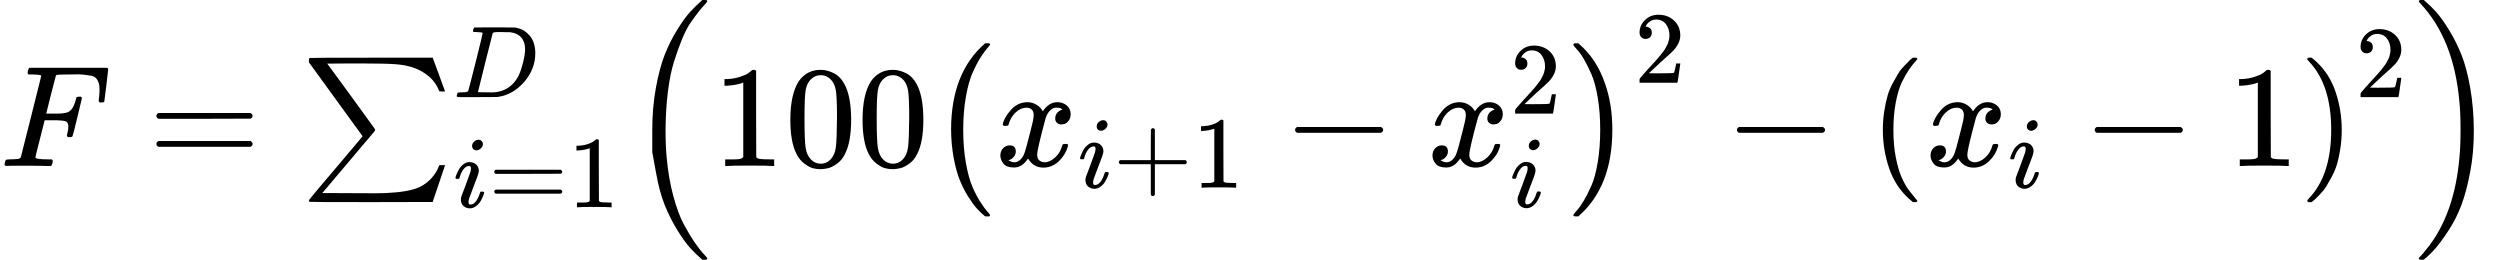
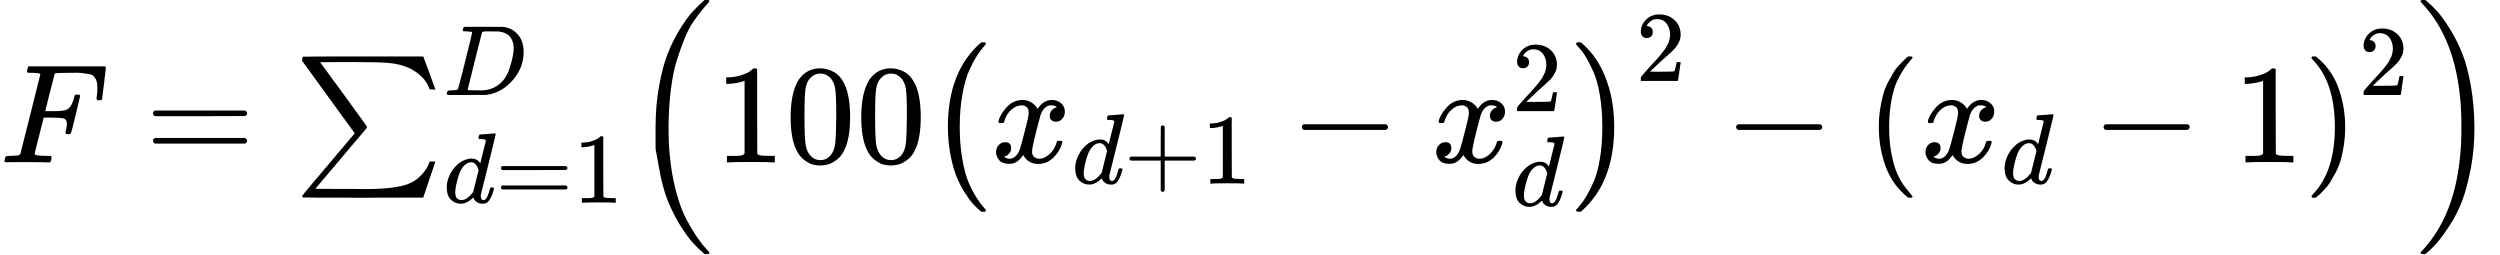
- <svg xmlns="http://www.w3.org/2000/svg" xmlns:xlink="http://www.w3.org/1999/xlink" width="39.162ex" height="4.07ex" viewBox="0 -1149.5 17309.8 1799" aria-hidden="true" style="">
+ <svg xmlns="http://www.w3.org/2000/svg" xmlns:xlink="http://www.w3.org/1999/xlink" width="40.034ex" height="4.07ex" viewBox="0 -1149.5 17695.1 1799" aria-hidden="true" style="">
  <defs>
-     <path id="MJX-356-TEX-I-1D439" d="M48 1Q31 1 31 11Q31 13 34 25Q38 41 42 43T65 46Q92 46 125 49Q139 52 144 61Q146 66 215 342T285 622Q285 629 281 629Q273 632 228 634H197Q191 640 191 642T193 659Q197 676 203 680H742Q749 676 749 669Q749 664 736 557T722 447Q720 440 702 440H690Q683 445 683 453Q683 454 686 477T689 530Q689 560 682 579T663 610T626 626T575 633T503 634H480Q398 633 393 631Q388 629 386 623Q385 622 352 492L320 363H375Q378 363 398 363T426 364T448 367T472 374T489 386Q502 398 511 419T524 457T529 475Q532 480 548 480H560Q567 475 567 470Q567 467 536 339T502 207Q500 200 482 200H470Q463 206 463 212Q463 215 468 234T473 274Q473 303 453 310T364 317H309L277 190Q245 66 245 60Q245 46 334 46H359Q365 40 365 39T363 19Q359 6 353 0H336Q295 2 185 2Q120 2 86 2T48 1Z" />
-     <path id="MJX-356-TEX-N-3D" d="M56 347Q56 360 70 367H707Q722 359 722 347Q722 336 708 328L390 327H72Q56 332 56 347ZM56 153Q56 168 72 173H708Q722 163 722 153Q722 140 707 133H70Q56 140 56 153Z" />
-     <path id="MJX-356-TEX-SO-2211" d="M61 748Q64 750 489 750H913L954 640Q965 609 976 579T993 533T999 516H979L959 517Q936 579 886 621T777 682Q724 700 655 705T436 710H319Q183 710 183 709Q186 706 348 484T511 259Q517 250 513 244L490 216Q466 188 420 134T330 27L149 -187Q149 -188 362 -188Q388 -188 436 -188T506 -189Q679 -189 778 -162T936 -43Q946 -27 959 6H999L913 -249L489 -250Q65 -250 62 -248Q56 -246 56 -239Q56 -234 118 -161Q186 -81 245 -11L428 206Q428 207 242 462L57 717L56 728Q56 744 61 748Z" />
-     <path id="MJX-356-TEX-I-1D437" d="M287 628Q287 635 230 637Q207 637 200 638T193 647Q193 655 197 667T204 682Q206 683 403 683Q570 682 590 682T630 676Q702 659 752 597T803 431Q803 275 696 151T444 3L430 1L236 0H125H72Q48 0 41 2T33 11Q33 13 36 25Q40 41 44 43T67 46Q94 46 127 49Q141 52 146 61Q149 65 218 339T287 628ZM703 469Q703 507 692 537T666 584T629 613T590 629T555 636Q553 636 541 636T512 636T479 637H436Q392 637 386 627Q384 623 313 339T242 52Q242 48 253 48T330 47Q335 47 349 47T373 46Q499 46 581 128Q617 164 640 212T683 339T703 469Z" />
-     <path id="MJX-356-TEX-I-1D456" d="M184 600Q184 624 203 642T247 661Q265 661 277 649T290 619Q290 596 270 577T226 557Q211 557 198 567T184 600ZM21 287Q21 295 30 318T54 369T98 420T158 442Q197 442 223 419T250 357Q250 340 236 301T196 196T154 83Q149 61 149 51Q149 26 166 26Q175 26 185 29T208 43T235 78T260 137Q263 149 265 151T282 153Q302 153 302 143Q302 135 293 112T268 61T223 11T161 -11Q129 -11 102 10T74 74Q74 91 79 106T122 220Q160 321 166 341T173 380Q173 404 156 404H154Q124 404 99 371T61 287Q60 286 59 284T58 281T56 279T53 278T49 278T41 278H27Q21 284 21 287Z" />
-     <path id="MJX-356-TEX-N-31" d="M213 578L200 573Q186 568 160 563T102 556H83V602H102Q149 604 189 617T245 641T273 663Q275 666 285 666Q294 666 302 660V361L303 61Q310 54 315 52T339 48T401 46H427V0H416Q395 3 257 3Q121 3 100 0H88V46H114Q136 46 152 46T177 47T193 50T201 52T207 57T213 61V578Z" />
-     <path id="MJX-356-TEX-LO-28" d="M180 96T180 250T205 541T266 770T353 944T444 1069T527 1150H555Q561 1144 561 1141Q561 1137 545 1120T504 1072T447 995T386 878T330 721T288 513T272 251Q272 133 280 56Q293 -87 326 -209T399 -405T475 -531T536 -609T561 -640Q561 -643 555 -649H527Q483 -612 443 -568T353 -443T266 -270T205 -41Z" />
-     <path id="MJX-356-TEX-N-30" d="M96 585Q152 666 249 666Q297 666 345 640T423 548Q460 465 460 320Q460 165 417 83Q397 41 362 16T301 -15T250 -22Q224 -22 198 -16T137 16T82 83Q39 165 39 320Q39 494 96 585ZM321 597Q291 629 250 629Q208 629 178 597Q153 571 145 525T137 333Q137 175 145 125T181 46Q209 16 250 16Q290 16 318 46Q347 76 354 130T362 333Q362 478 354 524T321 597Z" />
-     <path id="MJX-356-TEX-SO-28" d="M152 251Q152 646 388 850H416Q422 844 422 841Q422 837 403 816T357 753T302 649T255 482T236 250Q236 124 255 19T301 -147T356 -251T403 -315T422 -340Q422 -343 416 -349H388Q359 -325 332 -296T271 -213T212 -97T170 56T152 251Z" />
-     <path id="MJX-356-TEX-I-1D465" d="M52 289Q59 331 106 386T222 442Q257 442 286 424T329 379Q371 442 430 442Q467 442 494 420T522 361Q522 332 508 314T481 292T458 288Q439 288 427 299T415 328Q415 374 465 391Q454 404 425 404Q412 404 406 402Q368 386 350 336Q290 115 290 78Q290 50 306 38T341 26Q378 26 414 59T463 140Q466 150 469 151T485 153H489Q504 153 504 145Q504 144 502 134Q486 77 440 33T333 -11Q263 -11 227 52Q186 -10 133 -10H127Q78 -10 57 16T35 71Q35 103 54 123T99 143Q142 143 142 101Q142 81 130 66T107 46T94 41L91 40Q91 39 97 36T113 29T132 26Q168 26 194 71Q203 87 217 139T245 247T261 313Q266 340 266 352Q266 380 251 392T217 404Q177 404 142 372T93 290Q91 281 88 280T72 278H58Q52 284 52 289Z" />
-     <path id="MJX-356-TEX-N-2B" d="M56 237T56 250T70 270H369V420L370 570Q380 583 389 583Q402 583 409 568V270H707Q722 262 722 250T707 230H409V-68Q401 -82 391 -82H389H387Q375 -82 369 -68V230H70Q56 237 56 250Z" />
-     <path id="MJX-356-TEX-N-2212" d="M84 237T84 250T98 270H679Q694 262 694 250T679 230H98Q84 237 84 250Z" />
-     <path id="MJX-356-TEX-N-32" d="M109 429Q82 429 66 447T50 491Q50 562 103 614T235 666Q326 666 387 610T449 465Q449 422 429 383T381 315T301 241Q265 210 201 149L142 93L218 92Q375 92 385 97Q392 99 409 186V189H449V186Q448 183 436 95T421 3V0H50V19V31Q50 38 56 46T86 81Q115 113 136 137Q145 147 170 174T204 211T233 244T261 278T284 308T305 340T320 369T333 401T340 431T343 464Q343 527 309 573T212 619Q179 619 154 602T119 569T109 550Q109 549 114 549Q132 549 151 535T170 489Q170 464 154 447T109 429Z" />
-     <path id="MJX-356-TEX-SO-29" d="M305 251Q305 -145 69 -349H56Q43 -349 39 -347T35 -338Q37 -333 60 -307T108 -239T160 -136T204 27T221 250T204 473T160 636T108 740T60 807T35 839Q35 850 50 850H56H69Q197 743 256 566Q305 425 305 251Z" />
-     <path id="MJX-356-TEX-N-28" d="M94 250Q94 319 104 381T127 488T164 576T202 643T244 695T277 729T302 750H315H319Q333 750 333 741Q333 738 316 720T275 667T226 581T184 443T167 250T184 58T225 -81T274 -167T316 -220T333 -241Q333 -250 318 -250H315H302L274 -226Q180 -141 137 -14T94 250Z" />
-     <path id="MJX-356-TEX-N-29" d="M60 749L64 750Q69 750 74 750H86L114 726Q208 641 251 514T294 250Q294 182 284 119T261 12T224 -76T186 -143T145 -194T113 -227T90 -246Q87 -249 86 -250H74Q66 -250 63 -250T58 -247T55 -238Q56 -237 66 -225Q221 -64 221 250T66 725Q56 737 55 738Q55 746 60 749Z" />
-     <path id="MJX-356-TEX-LO-29" d="M35 1138Q35 1150 51 1150H56H69Q113 1113 153 1069T243 944T330 771T391 541T416 250T391 -40T330 -270T243 -443T152 -568T69 -649H56Q43 -649 39 -647T35 -637Q65 -607 110 -548Q283 -316 316 56Q324 133 324 251Q324 368 316 445Q278 877 48 1123Q36 1137 35 1138Z" />
+     <path id="MJX-763-TEX-I-1D439" d="M48 1Q31 1 31 11Q31 13 34 25Q38 41 42 43T65 46Q92 46 125 49Q139 52 144 61Q146 66 215 342T285 622Q285 629 281 629Q273 632 228 634H197Q191 640 191 642T193 659Q197 676 203 680H742Q749 676 749 669Q749 664 736 557T722 447Q720 440 702 440H690Q683 445 683 453Q683 454 686 477T689 530Q689 560 682 579T663 610T626 626T575 633T503 634H480Q398 633 393 631Q388 629 386 623Q385 622 352 492L320 363H375Q378 363 398 363T426 364T448 367T472 374T489 386Q502 398 511 419T524 457T529 475Q532 480 548 480H560Q567 475 567 470Q567 467 536 339T502 207Q500 200 482 200H470Q463 206 463 212Q463 215 468 234T473 274Q473 303 453 310T364 317H309L277 190Q245 66 245 60Q245 46 334 46H359Q365 40 365 39T363 19Q359 6 353 0H336Q295 2 185 2Q120 2 86 2T48 1Z" />
+     <path id="MJX-763-TEX-N-3D" d="M56 347Q56 360 70 367H707Q722 359 722 347Q722 336 708 328L390 327H72Q56 332 56 347ZM56 153Q56 168 72 173H708Q722 163 722 153Q722 140 707 133H70Q56 140 56 153Z" />
+     <path id="MJX-763-TEX-SO-2211" d="M61 748Q64 750 489 750H913L954 640Q965 609 976 579T993 533T999 516H979L959 517Q936 579 886 621T777 682Q724 700 655 705T436 710H319Q183 710 183 709Q186 706 348 484T511 259Q517 250 513 244L490 216Q466 188 420 134T330 27L149 -187Q149 -188 362 -188Q388 -188 436 -188T506 -189Q679 -189 778 -162T936 -43Q946 -27 959 6H999L913 -249L489 -250Q65 -250 62 -248Q56 -246 56 -239Q56 -234 118 -161Q186 -81 245 -11L428 206Q428 207 242 462L57 717L56 728Q56 744 61 748Z" />
+     <path id="MJX-763-TEX-I-1D437" d="M287 628Q287 635 230 637Q207 637 200 638T193 647Q193 655 197 667T204 682Q206 683 403 683Q570 682 590 682T630 676Q702 659 752 597T803 431Q803 275 696 151T444 3L430 1L236 0H125H72Q48 0 41 2T33 11Q33 13 36 25Q40 41 44 43T67 46Q94 46 127 49Q141 52 146 61Q149 65 218 339T287 628ZM703 469Q703 507 692 537T666 584T629 613T590 629T555 636Q553 636 541 636T512 636T479 637H436Q392 637 386 627Q384 623 313 339T242 52Q242 48 253 48T330 47Q335 47 349 47T373 46Q499 46 581 128Q617 164 640 212T683 339T703 469Z" />
+     <path id="MJX-763-TEX-I-1D451" d="M366 683Q367 683 438 688T511 694Q523 694 523 686Q523 679 450 384T375 83T374 68Q374 26 402 26Q411 27 422 35Q443 55 463 131Q469 151 473 152Q475 153 483 153H487H491Q506 153 506 145Q506 140 503 129Q490 79 473 48T445 8T417 -8Q409 -10 393 -10Q359 -10 336 5T306 36L300 51Q299 52 296 50Q294 48 292 46Q233 -10 172 -10Q117 -10 75 30T33 157Q33 205 53 255T101 341Q148 398 195 420T280 442Q336 442 364 400Q369 394 369 396Q370 400 396 505T424 616Q424 629 417 632T378 637H357Q351 643 351 645T353 664Q358 683 366 683ZM352 326Q329 405 277 405Q242 405 210 374T160 293Q131 214 119 129Q119 126 119 118T118 106Q118 61 136 44T179 26Q233 26 290 98L298 109L352 326Z" />
+     <path id="MJX-763-TEX-N-31" d="M213 578L200 573Q186 568 160 563T102 556H83V602H102Q149 604 189 617T245 641T273 663Q275 666 285 666Q294 666 302 660V361L303 61Q310 54 315 52T339 48T401 46H427V0H416Q395 3 257 3Q121 3 100 0H88V46H114Q136 46 152 46T177 47T193 50T201 52T207 57T213 61V578Z" />
+     <path id="MJX-763-TEX-LO-28" d="M180 96T180 250T205 541T266 770T353 944T444 1069T527 1150H555Q561 1144 561 1141Q561 1137 545 1120T504 1072T447 995T386 878T330 721T288 513T272 251Q272 133 280 56Q293 -87 326 -209T399 -405T475 -531T536 -609T561 -640Q561 -643 555 -649H527Q483 -612 443 -568T353 -443T266 -270T205 -41Z" />
+     <path id="MJX-763-TEX-N-30" d="M96 585Q152 666 249 666Q297 666 345 640T423 548Q460 465 460 320Q460 165 417 83Q397 41 362 16T301 -15T250 -22Q224 -22 198 -16T137 16T82 83Q39 165 39 320Q39 494 96 585ZM321 597Q291 629 250 629Q208 629 178 597Q153 571 145 525T137 333Q137 175 145 125T181 46Q209 16 250 16Q290 16 318 46Q347 76 354 130T362 333Q362 478 354 524T321 597Z" />
+     <path id="MJX-763-TEX-SO-28" d="M152 251Q152 646 388 850H416Q422 844 422 841Q422 837 403 816T357 753T302 649T255 482T236 250Q236 124 255 19T301 -147T356 -251T403 -315T422 -340Q422 -343 416 -349H388Q359 -325 332 -296T271 -213T212 -97T170 56T152 251Z" />
+     <path id="MJX-763-TEX-I-1D465" d="M52 289Q59 331 106 386T222 442Q257 442 286 424T329 379Q371 442 430 442Q467 442 494 420T522 361Q522 332 508 314T481 292T458 288Q439 288 427 299T415 328Q415 374 465 391Q454 404 425 404Q412 404 406 402Q368 386 350 336Q290 115 290 78Q290 50 306 38T341 26Q378 26 414 59T463 140Q466 150 469 151T485 153H489Q504 153 504 145Q504 144 502 134Q486 77 440 33T333 -11Q263 -11 227 52Q186 -10 133 -10H127Q78 -10 57 16T35 71Q35 103 54 123T99 143Q142 143 142 101Q142 81 130 66T107 46T94 41L91 40Q91 39 97 36T113 29T132 26Q168 26 194 71Q203 87 217 139T245 247T261 313Q266 340 266 352Q266 380 251 392T217 404Q177 404 142 372T93 290Q91 281 88 280T72 278H58Q52 284 52 289Z" />
+     <path id="MJX-763-TEX-N-2B" d="M56 237T56 250T70 270H369V420L370 570Q380 583 389 583Q402 583 409 568V270H707Q722 262 722 250T707 230H409V-68Q401 -82 391 -82H389H387Q375 -82 369 -68V230H70Q56 237 56 250Z" />
+     <path id="MJX-763-TEX-N-2212" d="M84 237T84 250T98 270H679Q694 262 694 250T679 230H98Q84 237 84 250Z" />
+     <path id="MJX-763-TEX-N-32" d="M109 429Q82 429 66 447T50 491Q50 562 103 614T235 666Q326 666 387 610T449 465Q449 422 429 383T381 315T301 241Q265 210 201 149L142 93L218 92Q375 92 385 97Q392 99 409 186V189H449V186Q448 183 436 95T421 3V0H50V19V31Q50 38 56 46T86 81Q115 113 136 137Q145 147 170 174T204 211T233 244T261 278T284 308T305 340T320 369T333 401T340 431T343 464Q343 527 309 573T212 619Q179 619 154 602T119 569T109 550Q109 549 114 549Q132 549 151 535T170 489Q170 464 154 447T109 429Z" />
+     <path id="MJX-763-TEX-SO-29" d="M305 251Q305 -145 69 -349H56Q43 -349 39 -347T35 -338Q37 -333 60 -307T108 -239T160 -136T204 27T221 250T204 473T160 636T108 740T60 807T35 839Q35 850 50 850H56H69Q197 743 256 566Q305 425 305 251Z" />
+     <path id="MJX-763-TEX-N-28" d="M94 250Q94 319 104 381T127 488T164 576T202 643T244 695T277 729T302 750H315H319Q333 750 333 741Q333 738 316 720T275 667T226 581T184 443T167 250T184 58T225 -81T274 -167T316 -220T333 -241Q333 -250 318 -250H315H302L274 -226Q180 -141 137 -14T94 250Z" />
+     <path id="MJX-763-TEX-N-29" d="M60 749L64 750Q69 750 74 750H86L114 726Q208 641 251 514T294 250Q294 182 284 119T261 12T224 -76T186 -143T145 -194T113 -227T90 -246Q87 -249 86 -250H74Q66 -250 63 -250T58 -247T55 -238Q56 -237 66 -225Q221 -64 221 250T66 725Q56 737 55 738Q55 746 60 749Z" />
+     <path id="MJX-763-TEX-LO-29" d="M35 1138Q35 1150 51 1150H56H69Q113 1113 153 1069T243 944T330 771T391 541T416 250T391 -40T330 -270T243 -443T152 -568T69 -649H56Q43 -649 39 -647T35 -637Q65 -607 110 -548Q283 -316 316 56Q324 133 324 251Q324 368 316 445Q278 877 48 1123Q36 1137 35 1138Z" />
  </defs>
  <g stroke="currentColor" fill="currentColor" stroke-width="0" transform="matrix(1 0 0 -1 0 0)">
    <g data-mml-node="math">
      <g data-mml-node="mi">
-         <use xlink:href="#MJX-356-TEX-I-1D439" />
+         <use xlink:href="#MJX-763-TEX-I-1D439" />
      </g>
      <g data-mml-node="mo" transform="translate(1026.8, 0)">
-         <use xlink:href="#MJX-356-TEX-N-3D" />
+         <use xlink:href="#MJX-763-TEX-N-3D" />
      </g>
      <g data-mml-node="mstyle" transform="translate(2082.6, 0)">
        <g data-mml-node="munderover">
          <g data-mml-node="mo">
-             <use xlink:href="#MJX-356-TEX-SO-2211" />
+             <use xlink:href="#MJX-763-TEX-SO-2211" />
          </g>
          <g data-mml-node="TeXAtom" transform="translate(1056, 477.1) scale(0.707)" data-mjx-texclass="ORD">
            <g data-mml-node="mi">
-               <use xlink:href="#MJX-356-TEX-I-1D437" />
+               <use xlink:href="#MJX-763-TEX-I-1D437" />
            </g>
          </g>
          <g data-mml-node="TeXAtom" transform="translate(1056, -285.4) scale(0.707)" data-mjx-texclass="ORD">
            <g data-mml-node="mi">
-               <use xlink:href="#MJX-356-TEX-I-1D456" />
+               <use xlink:href="#MJX-763-TEX-I-1D451" />
            </g>
-             <g data-mml-node="mo" transform="translate(345, 0)">
-               <use xlink:href="#MJX-356-TEX-N-3D" />
+             <g data-mml-node="mo" transform="translate(520, 0)">
+               <use xlink:href="#MJX-763-TEX-N-3D" />
            </g>
-             <g data-mml-node="mn" transform="translate(1123, 0)">
-               <use xlink:href="#MJX-356-TEX-N-31" />
+             <g data-mml-node="mn" transform="translate(1298, 0)">
+               <use xlink:href="#MJX-763-TEX-N-31" />
            </g>
          </g>
        </g>
-         <g data-mml-node="mrow" transform="translate(2253.6, 0)">
+         <g data-mml-node="mrow" transform="translate(2377.4, 0)">
          <g data-mml-node="mo">
-             <use xlink:href="#MJX-356-TEX-LO-28" />
+             <use xlink:href="#MJX-763-TEX-LO-28" />
          </g>
          <g data-mml-node="mn" transform="translate(597, 0)">
-             <use xlink:href="#MJX-356-TEX-N-31" />
-             <use xlink:href="#MJX-356-TEX-N-30" transform="translate(500, 0)" />
-             <use xlink:href="#MJX-356-TEX-N-30" transform="translate(1000, 0)" />
+             <use xlink:href="#MJX-763-TEX-N-31" />
+             <use xlink:href="#MJX-763-TEX-N-30" transform="translate(500, 0)" />
+             <use xlink:href="#MJX-763-TEX-N-30" transform="translate(1000, 0)" />
          </g>
          <g data-mml-node="msup" transform="translate(2097, 0)">
            <g data-mml-node="mrow">
              <g data-mml-node="mo">
-                 <use xlink:href="#MJX-356-TEX-SO-28" />
+                 <use xlink:href="#MJX-763-TEX-SO-28" />
              </g>
              <g data-mml-node="msub" transform="translate(458, 0)">
                <g data-mml-node="mi">
-                   <use xlink:href="#MJX-356-TEX-I-1D465" />
+                   <use xlink:href="#MJX-763-TEX-I-1D465" />
                </g>
                <g data-mml-node="TeXAtom" transform="translate(572, -150) scale(0.707)" data-mjx-texclass="ORD">
                  <g data-mml-node="mi">
-                     <use xlink:href="#MJX-356-TEX-I-1D456" />
+                     <use xlink:href="#MJX-763-TEX-I-1D451" />
                  </g>
-                   <g data-mml-node="mo" transform="translate(345, 0)">
-                     <use xlink:href="#MJX-356-TEX-N-2B" />
+                   <g data-mml-node="mo" transform="translate(520, 0)">
+                     <use xlink:href="#MJX-763-TEX-N-2B" />
                  </g>
-                   <g data-mml-node="mn" transform="translate(1123, 0)">
-                     <use xlink:href="#MJX-356-TEX-N-31" />
+                   <g data-mml-node="mn" transform="translate(1298, 0)">
+                     <use xlink:href="#MJX-763-TEX-N-31" />
                  </g>
                </g>
              </g>
-               <g data-mml-node="mo" transform="translate(2449.9, 0)">
-                 <use xlink:href="#MJX-356-TEX-N-2212" />
+               <g data-mml-node="mo" transform="translate(2573.6, 0)">
+                 <use xlink:href="#MJX-763-TEX-N-2212" />
              </g>
-               <g data-mml-node="msubsup" transform="translate(3450.1, 0)">
+               <g data-mml-node="msubsup" transform="translate(3573.8, 0)">
                <g data-mml-node="mi">
-                   <use xlink:href="#MJX-356-TEX-I-1D465" />
+                   <use xlink:href="#MJX-763-TEX-I-1D465" />
                </g>
                <g data-mml-node="mn" transform="translate(572, 363) scale(0.707)">
-                   <use xlink:href="#MJX-356-TEX-N-32" />
+                   <use xlink:href="#MJX-763-TEX-N-32" />
                </g>
-                 <g data-mml-node="mi" transform="translate(572, -284.4) scale(0.707)">
-                   <use xlink:href="#MJX-356-TEX-I-1D456" />
+                 <g data-mml-node="mi" transform="translate(572, -307.7) scale(0.707)">
+                   <use xlink:href="#MJX-763-TEX-I-1D451" />
                </g>
              </g>
-               <g data-mml-node="mo" transform="translate(4425.6, 0)">
-                 <use xlink:href="#MJX-356-TEX-SO-29" />
+               <g data-mml-node="mo" transform="translate(4563.5, 0)">
+                 <use xlink:href="#MJX-763-TEX-SO-29" />
              </g>
            </g>
-             <g data-mml-node="mn" transform="translate(4883.6, 576.6) scale(0.707)">
-               <use xlink:href="#MJX-356-TEX-N-32" />
+             <g data-mml-node="mn" transform="translate(5021.5, 576.6) scale(0.707)">
+               <use xlink:href="#MJX-763-TEX-N-32" />
            </g>
          </g>
-           <g data-mml-node="mo" transform="translate(7606.4, 0)">
-             <use xlink:href="#MJX-356-TEX-N-2212" />
+           <g data-mml-node="mo" transform="translate(7744.3, 0)">
+             <use xlink:href="#MJX-763-TEX-N-2212" />
          </g>
-           <g data-mml-node="msup" transform="translate(8606.6, 0)">
+           <g data-mml-node="msup" transform="translate(8744.5, 0)">
            <g data-mml-node="mrow">
              <g data-mml-node="mo">
-                 <use xlink:href="#MJX-356-TEX-N-28" />
+                 <use xlink:href="#MJX-763-TEX-N-28" />
              </g>
              <g data-mml-node="msub" transform="translate(389, 0)">
                <g data-mml-node="mi">
-                   <use xlink:href="#MJX-356-TEX-I-1D465" />
+                   <use xlink:href="#MJX-763-TEX-I-1D465" />
                </g>
                <g data-mml-node="mi" transform="translate(572, -150) scale(0.707)">
-                   <use xlink:href="#MJX-356-TEX-I-1D456" />
+                   <use xlink:href="#MJX-763-TEX-I-1D451" />
                </g>
              </g>
-               <g data-mml-node="mo" transform="translate(1477.2, 0)">
-                 <use xlink:href="#MJX-356-TEX-N-2212" />
+               <g data-mml-node="mo" transform="translate(1600.9, 0)">
+                 <use xlink:href="#MJX-763-TEX-N-2212" />
              </g>
-               <g data-mml-node="mn" transform="translate(2477.4, 0)">
-                 <use xlink:href="#MJX-356-TEX-N-31" />
+               <g data-mml-node="mn" transform="translate(2601.1, 0)">
+                 <use xlink:href="#MJX-763-TEX-N-31" />
              </g>
-               <g data-mml-node="mo" transform="translate(2977.4, 0)">
-                 <use xlink:href="#MJX-356-TEX-N-29" />
+               <g data-mml-node="mo" transform="translate(3101.1, 0)">
+                 <use xlink:href="#MJX-763-TEX-N-29" />
              </g>
            </g>
-             <g data-mml-node="mn" transform="translate(3366.4, 477.1) scale(0.707)">
-               <use xlink:href="#MJX-356-TEX-N-32" />
+             <g data-mml-node="mn" transform="translate(3490.1, 477.1) scale(0.707)">
+               <use xlink:href="#MJX-763-TEX-N-32" />
            </g>
          </g>
-           <g data-mml-node="mo" transform="translate(12376.6, 0)">
-             <use xlink:href="#MJX-356-TEX-LO-29" />
+           <g data-mml-node="mo" transform="translate(12638.2, 0)">
+             <use xlink:href="#MJX-763-TEX-LO-29" />
          </g>
        </g>
      </g>
    </g>
  </g>
</svg>
